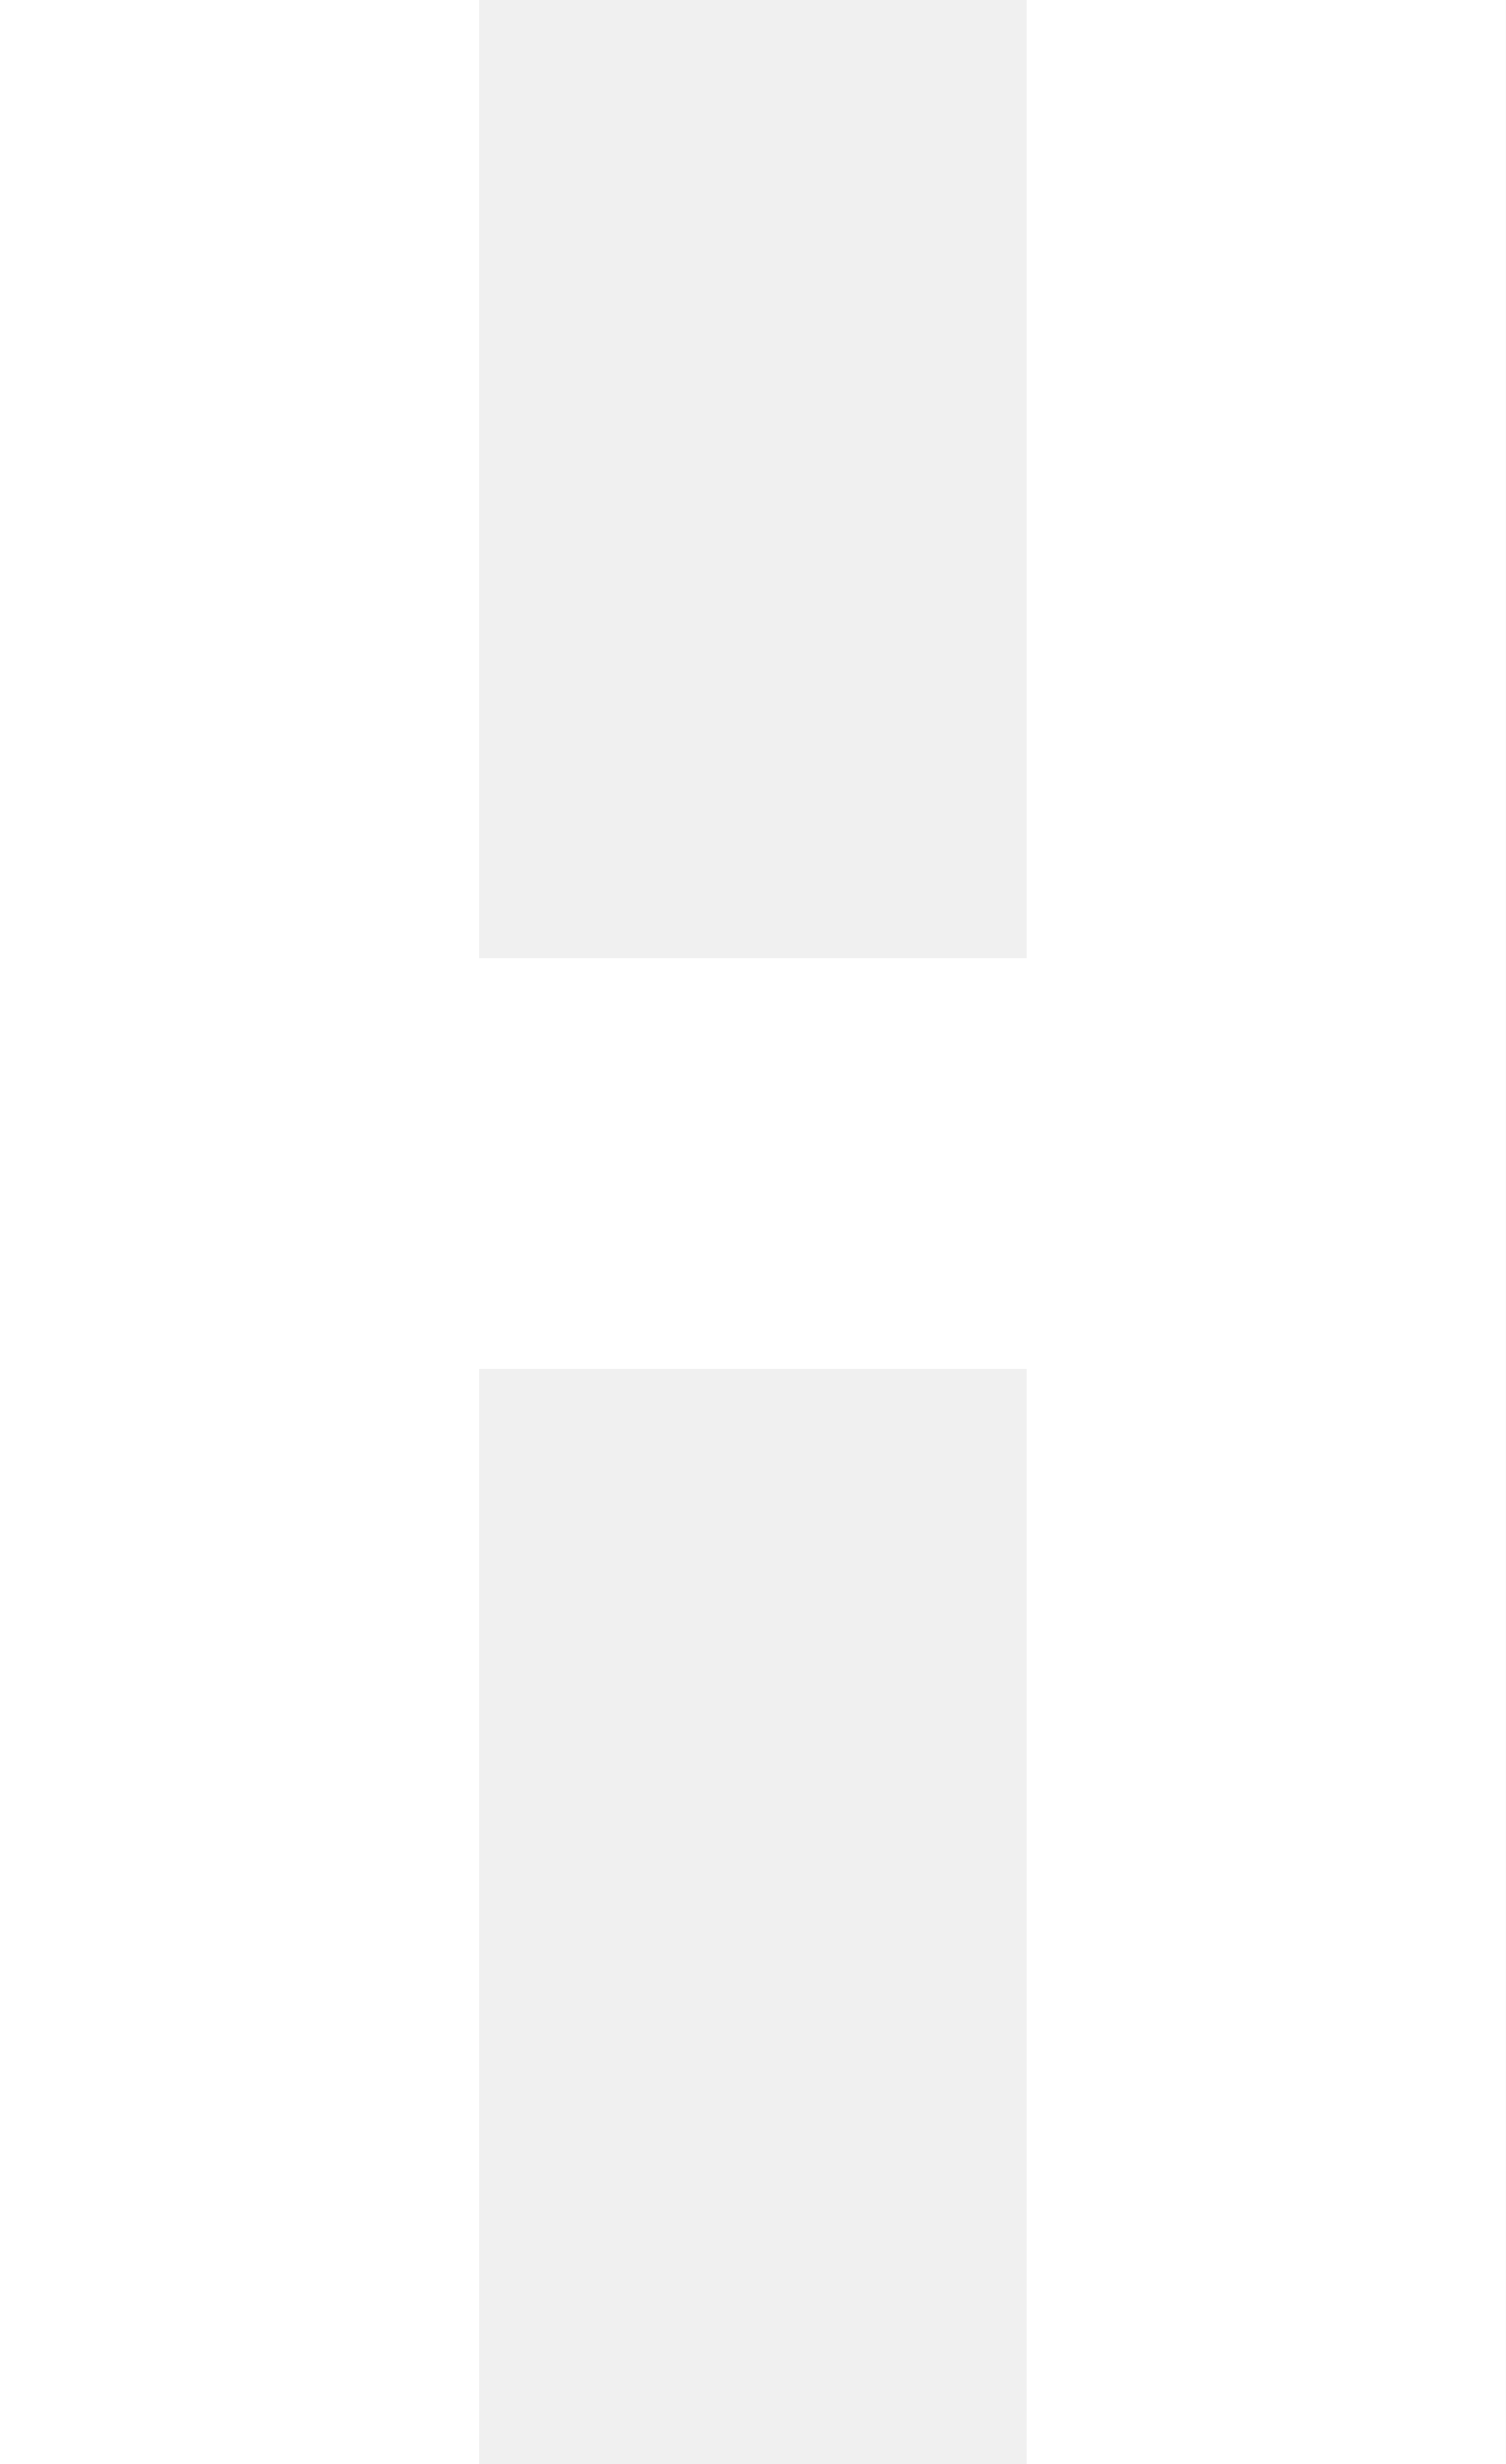
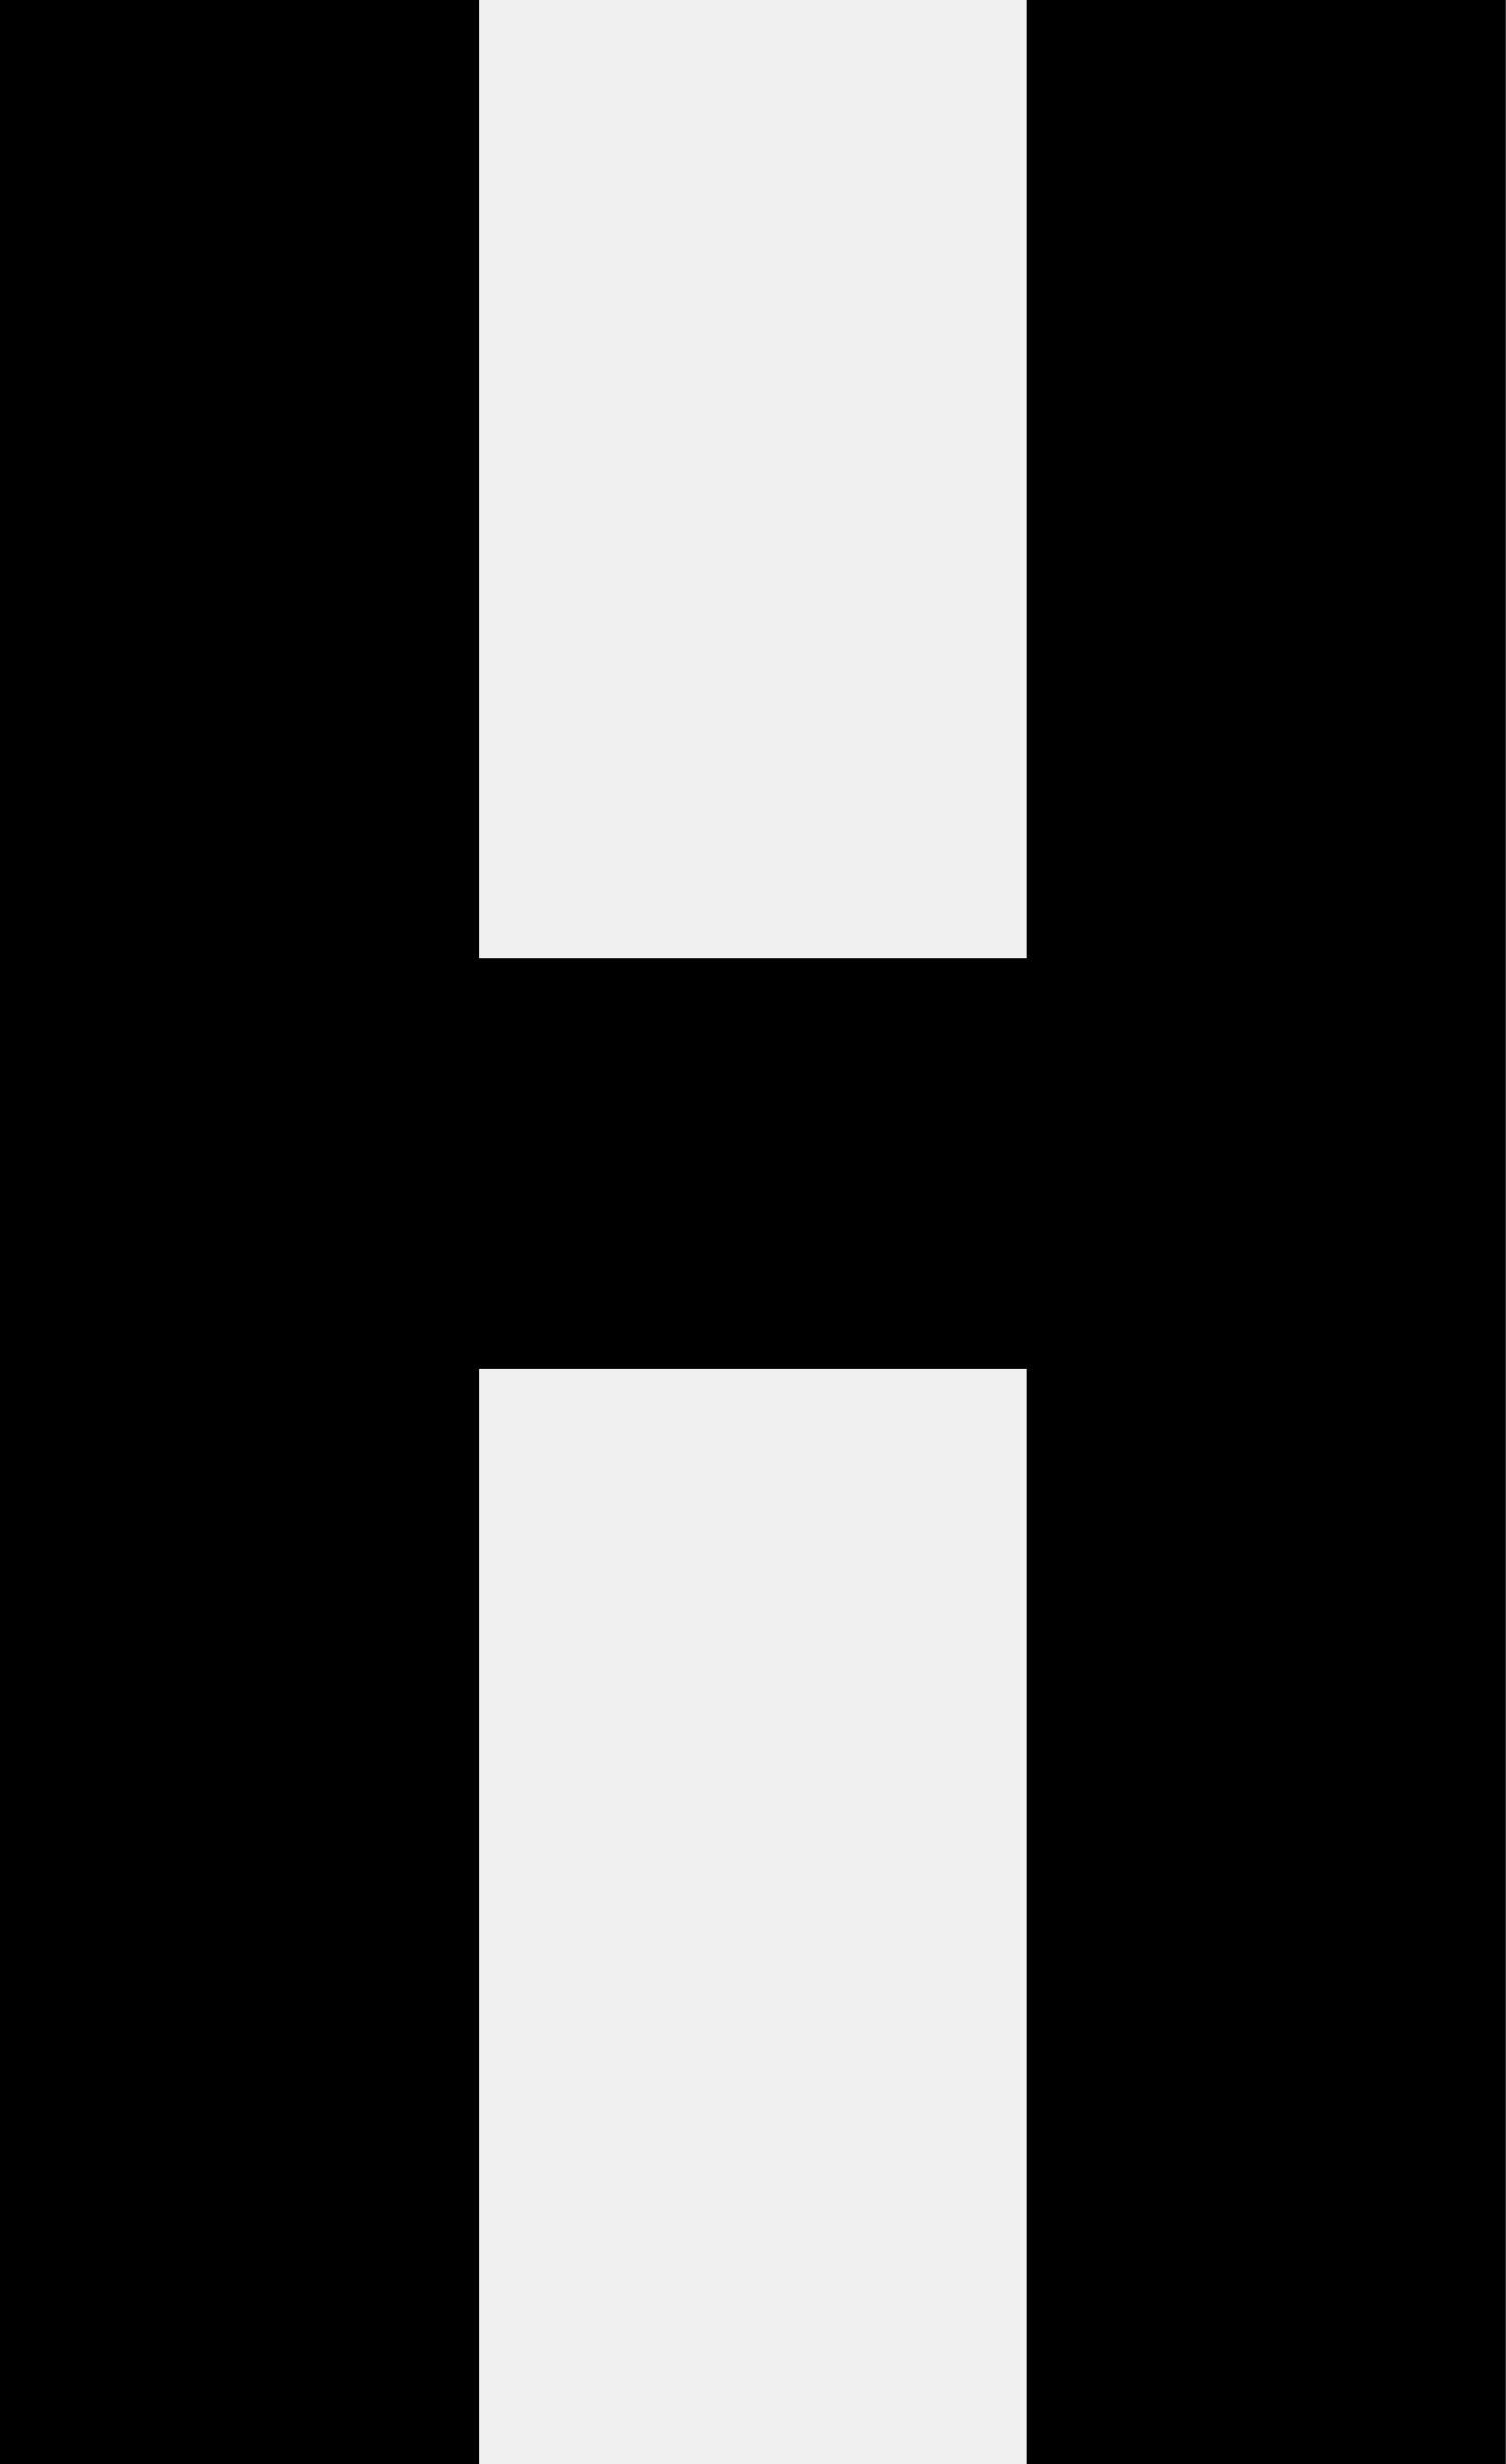
- <svg xmlns="http://www.w3.org/2000/svg" width="11px" height="18px" viewBox="0 0 11 18" version="1.1">
-   <defs />
-   <g id="Page-1" stroke="none" stroke-width="1" fill="none" fill-rule="evenodd">
-     <g id="Artboard" transform="translate(-34, -11)" fill="#FFFFFF">
-       <path d="M34,11 L37.5,11 L37.5,29 L34,29 L34,11 Z M41.5,11 L45,11 L45,29 L41.5,29 L41.5,11 Z M37.5,18 L41.5,18 L41.5,21 L37.5,21 L37.5,18 Z" id="Combined-Shape" />
+ <svg xmlns="http://www.w3.org/2000/svg" id="Layer_1" data-name="Layer 1" viewBox="0 0 11 18">
+   <g id="Page-1">
+     <g id="Artboard">
+       <path id="Combined-Shape" d="M0,0H3.5V18H0V0ZM7.5,0H11V18H7.5V0Zm-4,7h4v3h-4V7Z" />
    </g>
  </g>
</svg>
